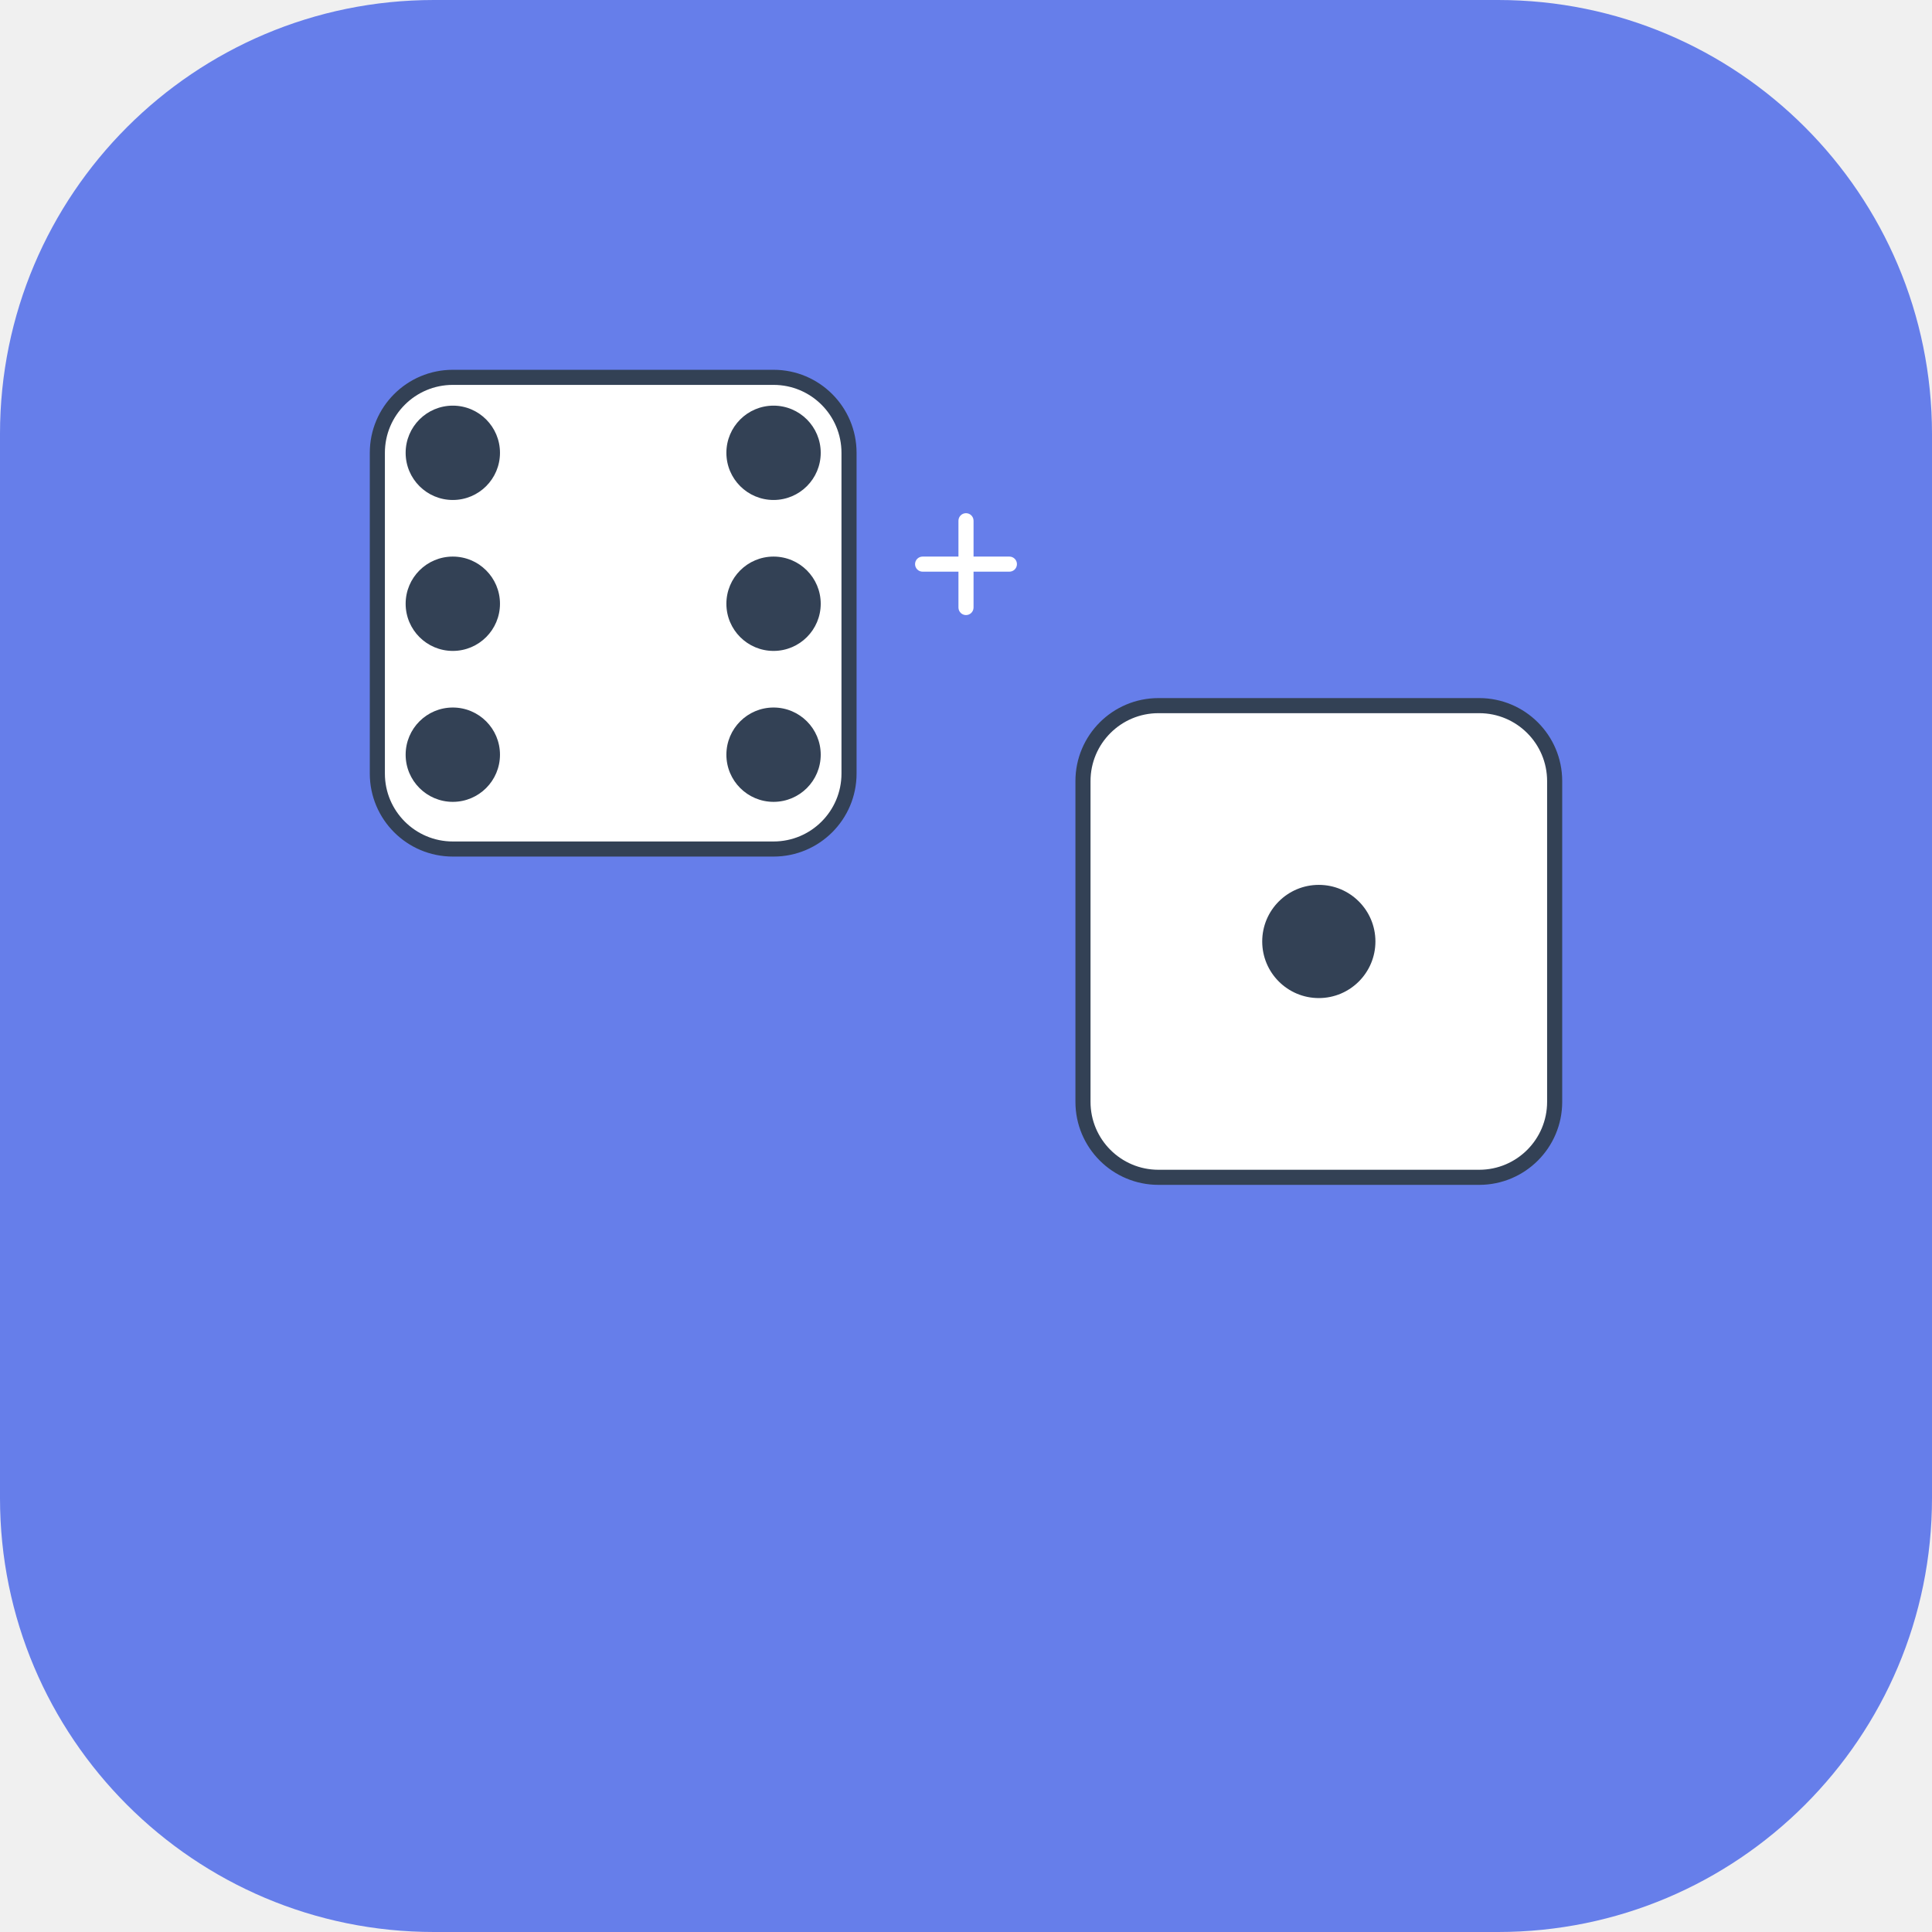
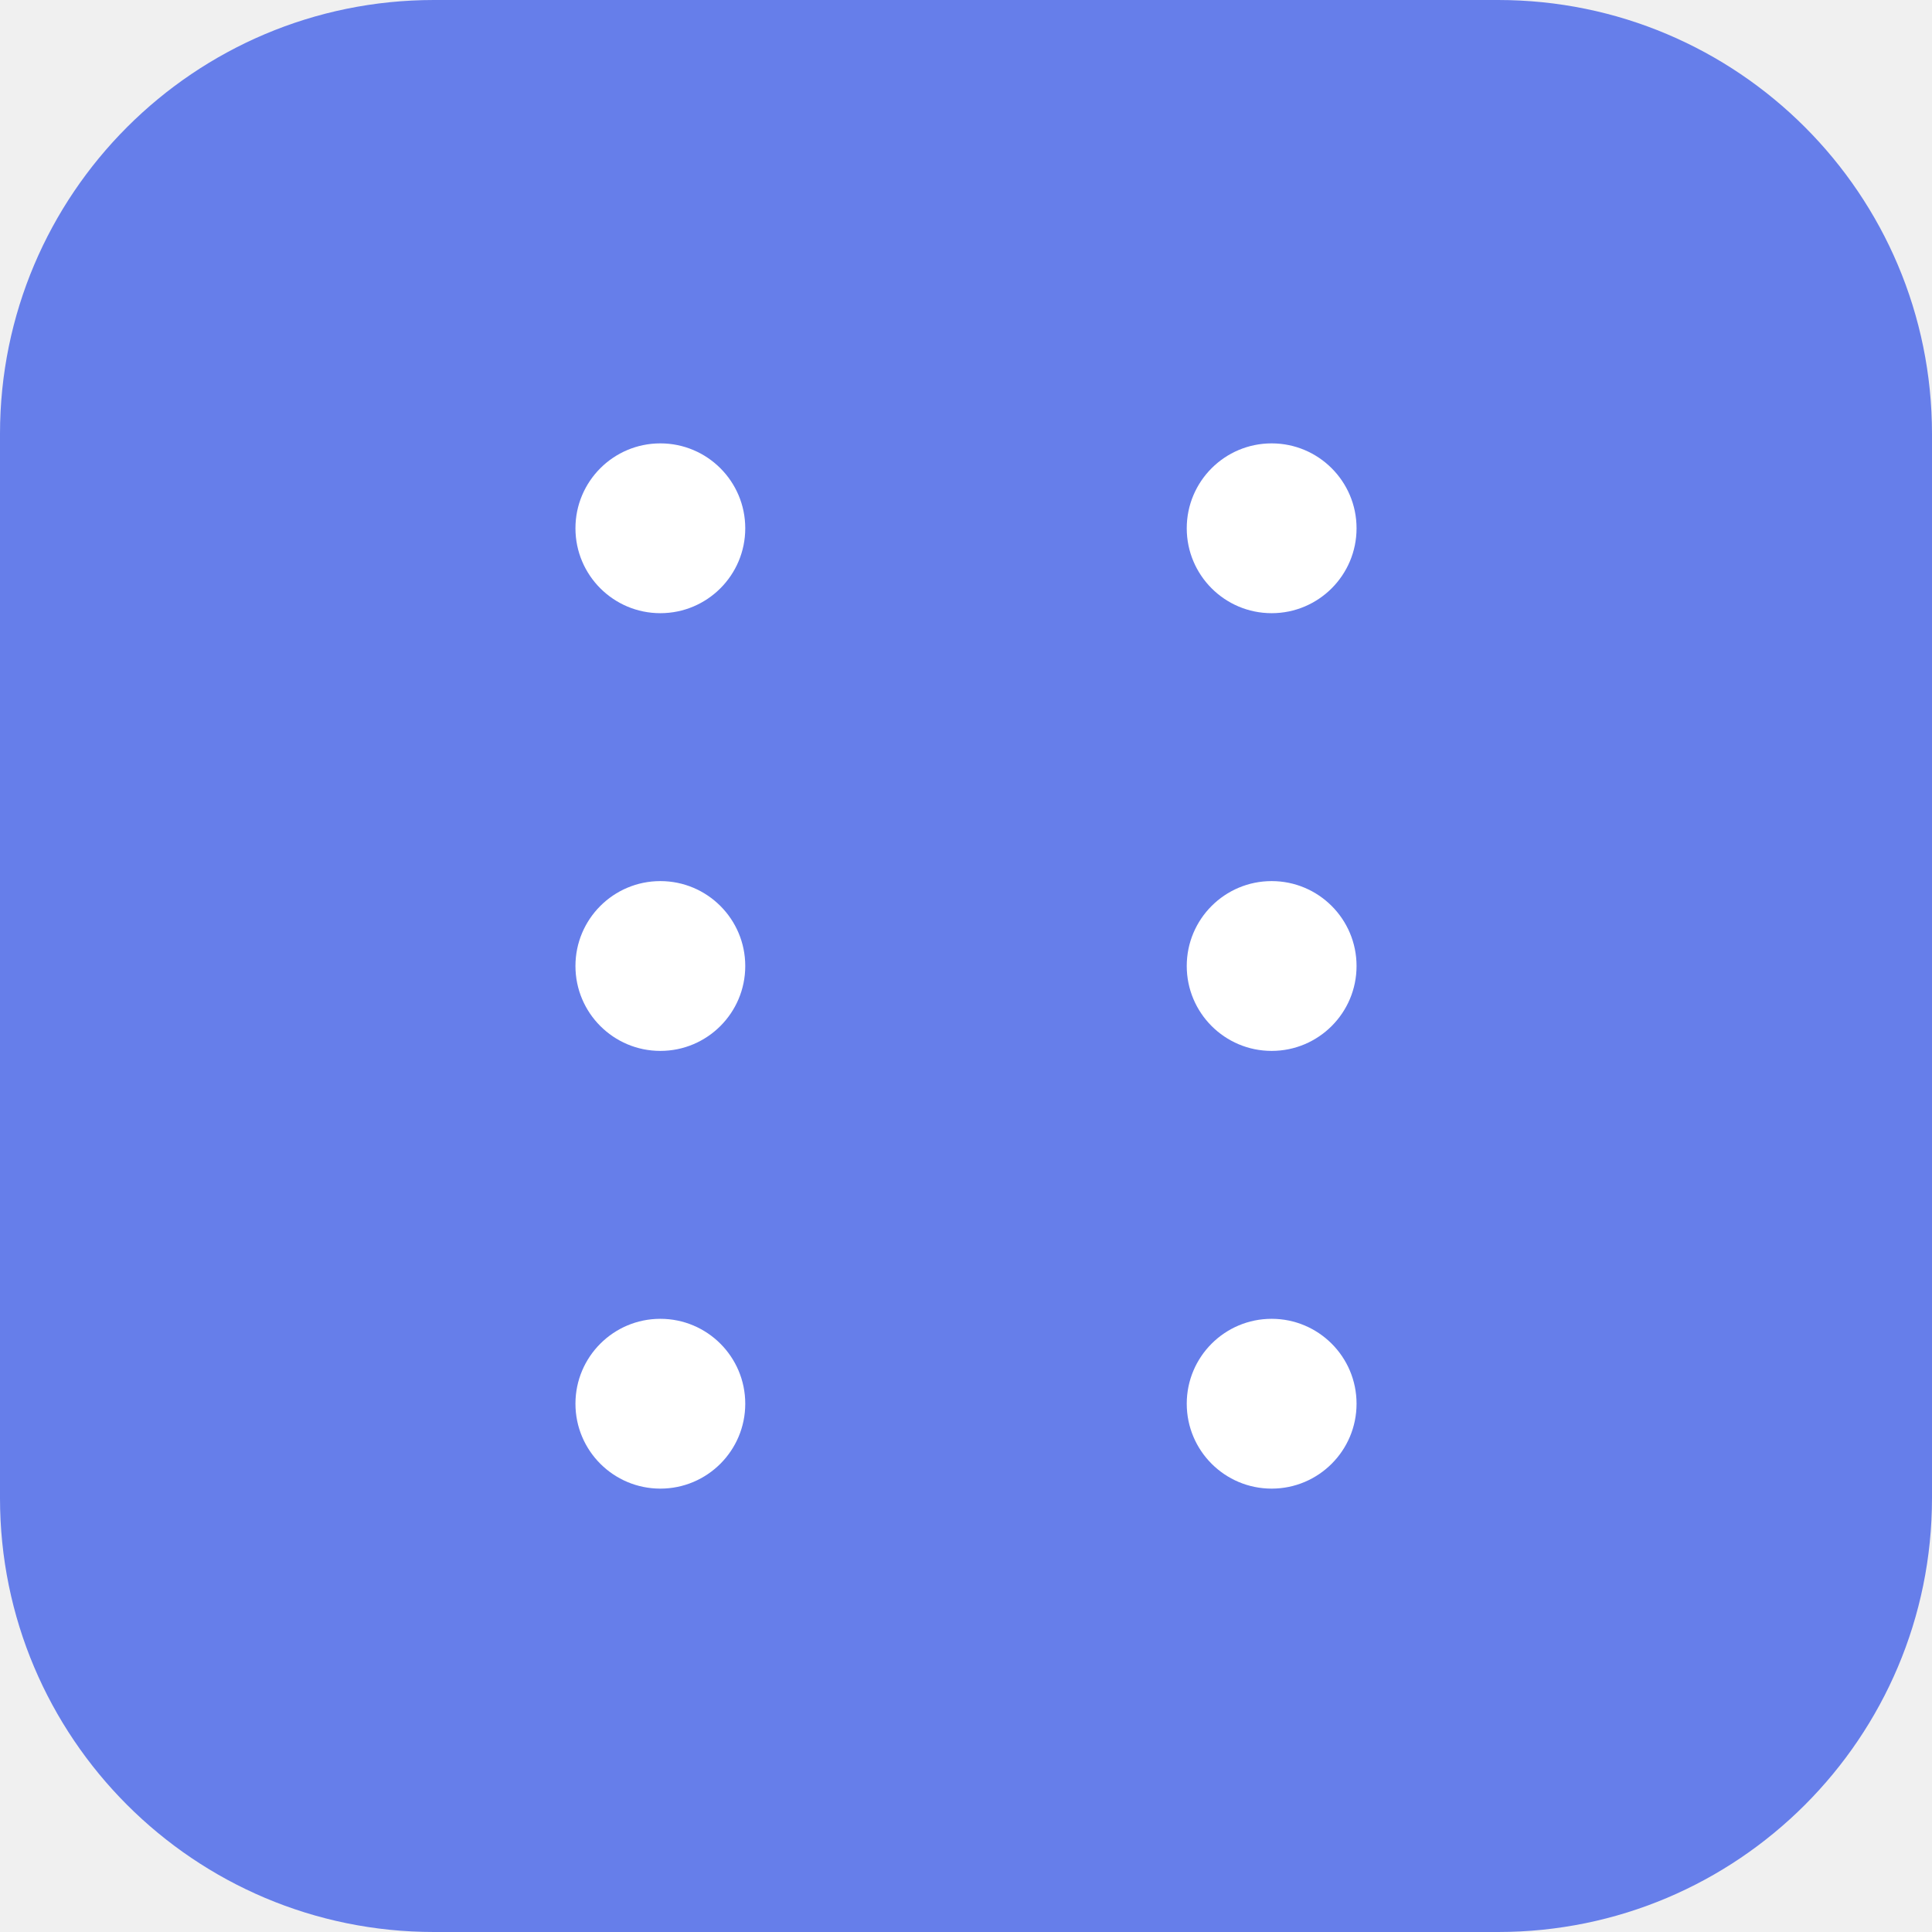
<svg xmlns="http://www.w3.org/2000/svg" width="1024" height="1024" viewBox="0 0 1024 1024" fill="none">
  <rect width="1024" height="1024" rx="230" fill="#667eea" />
-   <rect x="200" y="200" width="250" height="250" rx="40" fill="white" stroke="#334155" stroke-width="8" />
-   <rect x="574" y="374" width="250" height="250" rx="40" fill="white" stroke="#334155" stroke-width="8" />
-   <circle cx="240" cy="240" r="25" fill="#334155" />
-   <circle cx="240" cy="320" r="25" fill="#334155" />
-   <circle cx="240" cy="400" r="25" fill="#334155" />
-   <circle cx="410" cy="240" r="25" fill="#334155" />
-   <circle cx="410" cy="320" r="25" fill="#334155" />
-   <circle cx="410" cy="400" r="25" fill="#334155" />
-   <circle cx="699" cy="499" r="30" fill="#334155" />
-   <rect x="485" y="295" width="54" height="8" rx="4" fill="white" />
-   <rect x="508" y="272" width="8" height="54" rx="4" fill="white" />
+   <circle cx="350" cy="280" r="45" fill="white" />
+   <circle cx="350" cy="512" r="45" fill="white" />
+   <circle cx="350" cy="744" r="45" fill="white" />
+   <circle cx="674" cy="280" r="45" fill="white" />
+   <circle cx="674" cy="512" r="45" fill="white" />
+   <circle cx="674" cy="744" r="45" fill="white" />
</svg>
